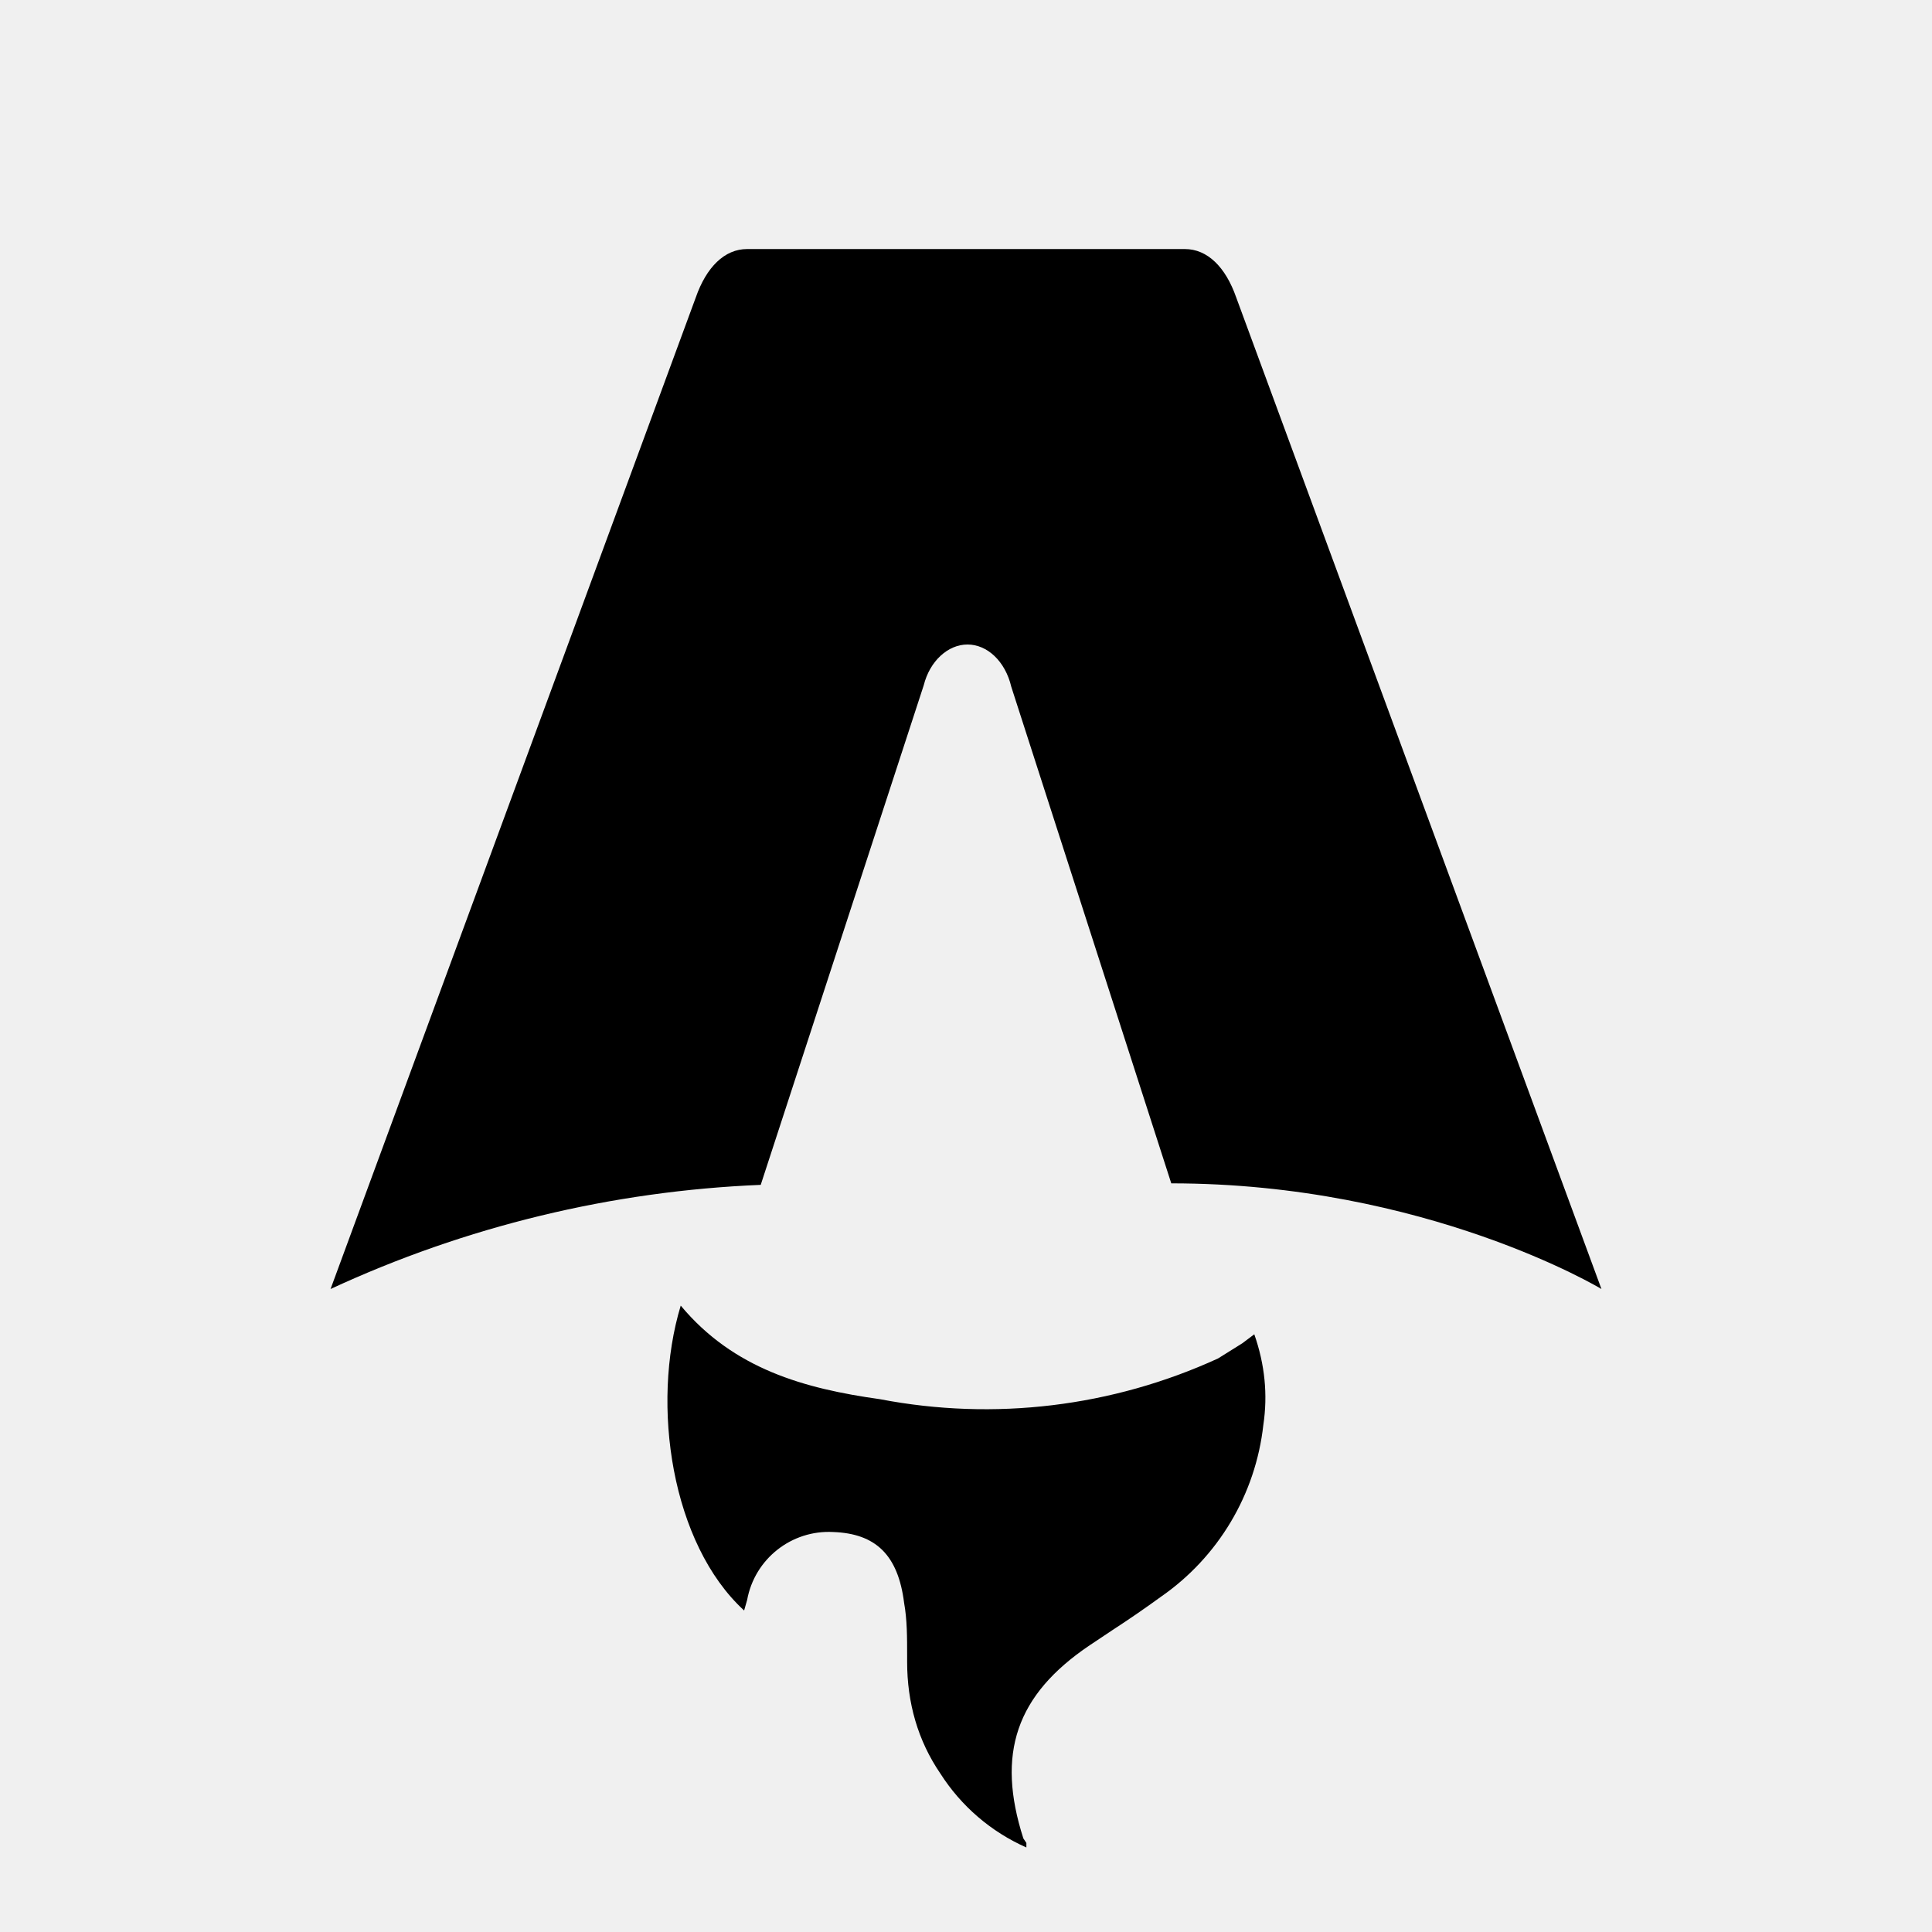
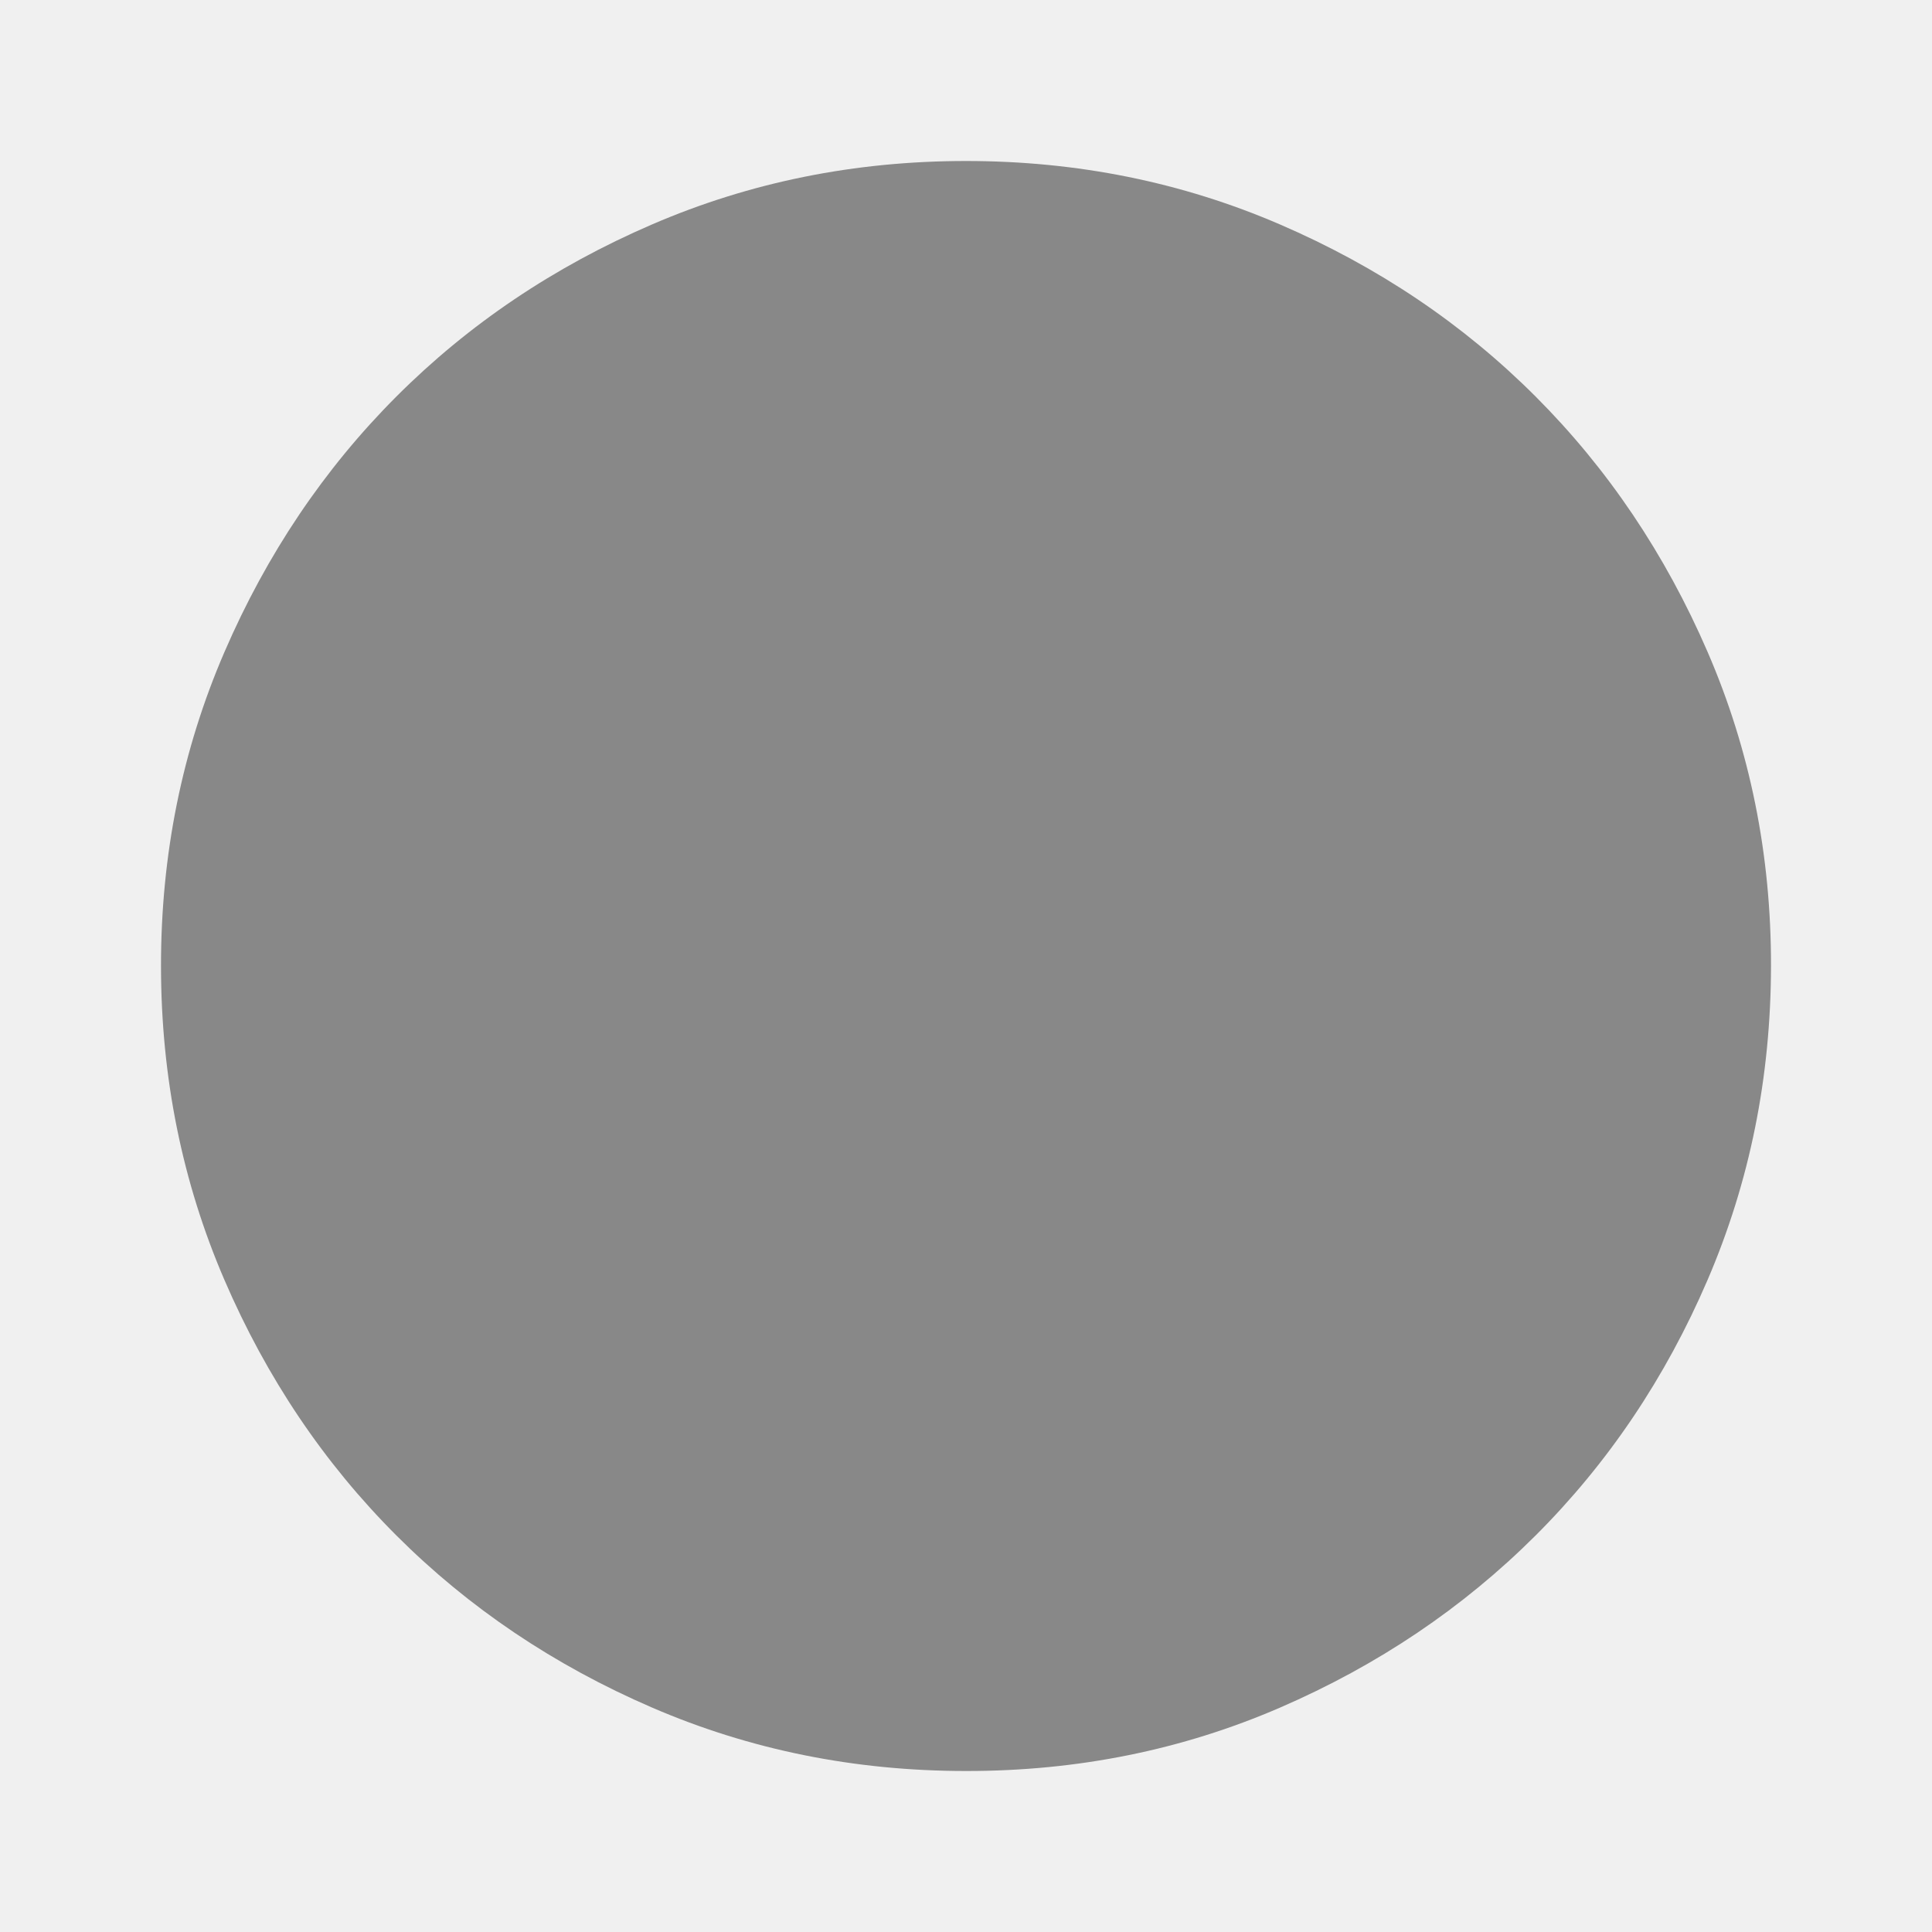
- <svg xmlns="http://www.w3.org/2000/svg" fill="none" viewBox="0 0 128 128">
-   <path d="M50.4 78.5a75.1 75.1 0 0 0-28.5 6.9l24.2-65.7c.7-2 1.9-3.2 3.4-3.2h29c1.5 0 2.7 1.2 3.4 3.2l24.2 65.7s-11.6-7-28.5-7L67 45.5c-.4-1.7-1.6-2.8-2.9-2.8-1.3 0-2.5 1.1-2.9 2.7L50.4 78.5Zm-1.1 28.2Zm-4.2-20.2c-2 6.6-.6 15.8 4.2 20.2a17.5 17.5 0 0 1 .2-.7 5.5 5.5 0 0 1 5.7-4.5c2.8.1 4.3 1.5 4.7 4.7.2 1.1.2 2.3.2 3.5v.4c0 2.7.7 5.2 2.2 7.4a13 13 0 0 0 5.7 4.9v-.3l-.2-.3c-1.8-5.6-.5-9.5 4.4-12.8l1.5-1a73 73 0 0 0 3.2-2.2 16 16 0 0 0 6.8-11.4c.3-2 .1-4-.6-6l-.8.6-1.6 1a37 37 0 0 1-22.4 2.7c-5-.7-9.7-2-13.2-6.2Z" />
-   <style>
-         path { fill: #000; }
-         @media (prefers-color-scheme: dark) {
-             path { fill: #FFF; }
-         }
-     </style>
+ <svg xmlns="http://www.w3.org/2000/svg" width="32" height="32" viewBox="0 0 24 24">
+   <path fill="#888888" d="M12 22q-2.075 0-3.9-.788t-3.175-2.137T2.788 15.9T2 12t.788-3.9t2.137-3.175T8.1 2.788T12 2t3.9.788t3.175 2.137T21.213 8.1T22 12t-.788 3.9t-2.137 3.175t-3.175 2.138T12 22" />
</svg>
